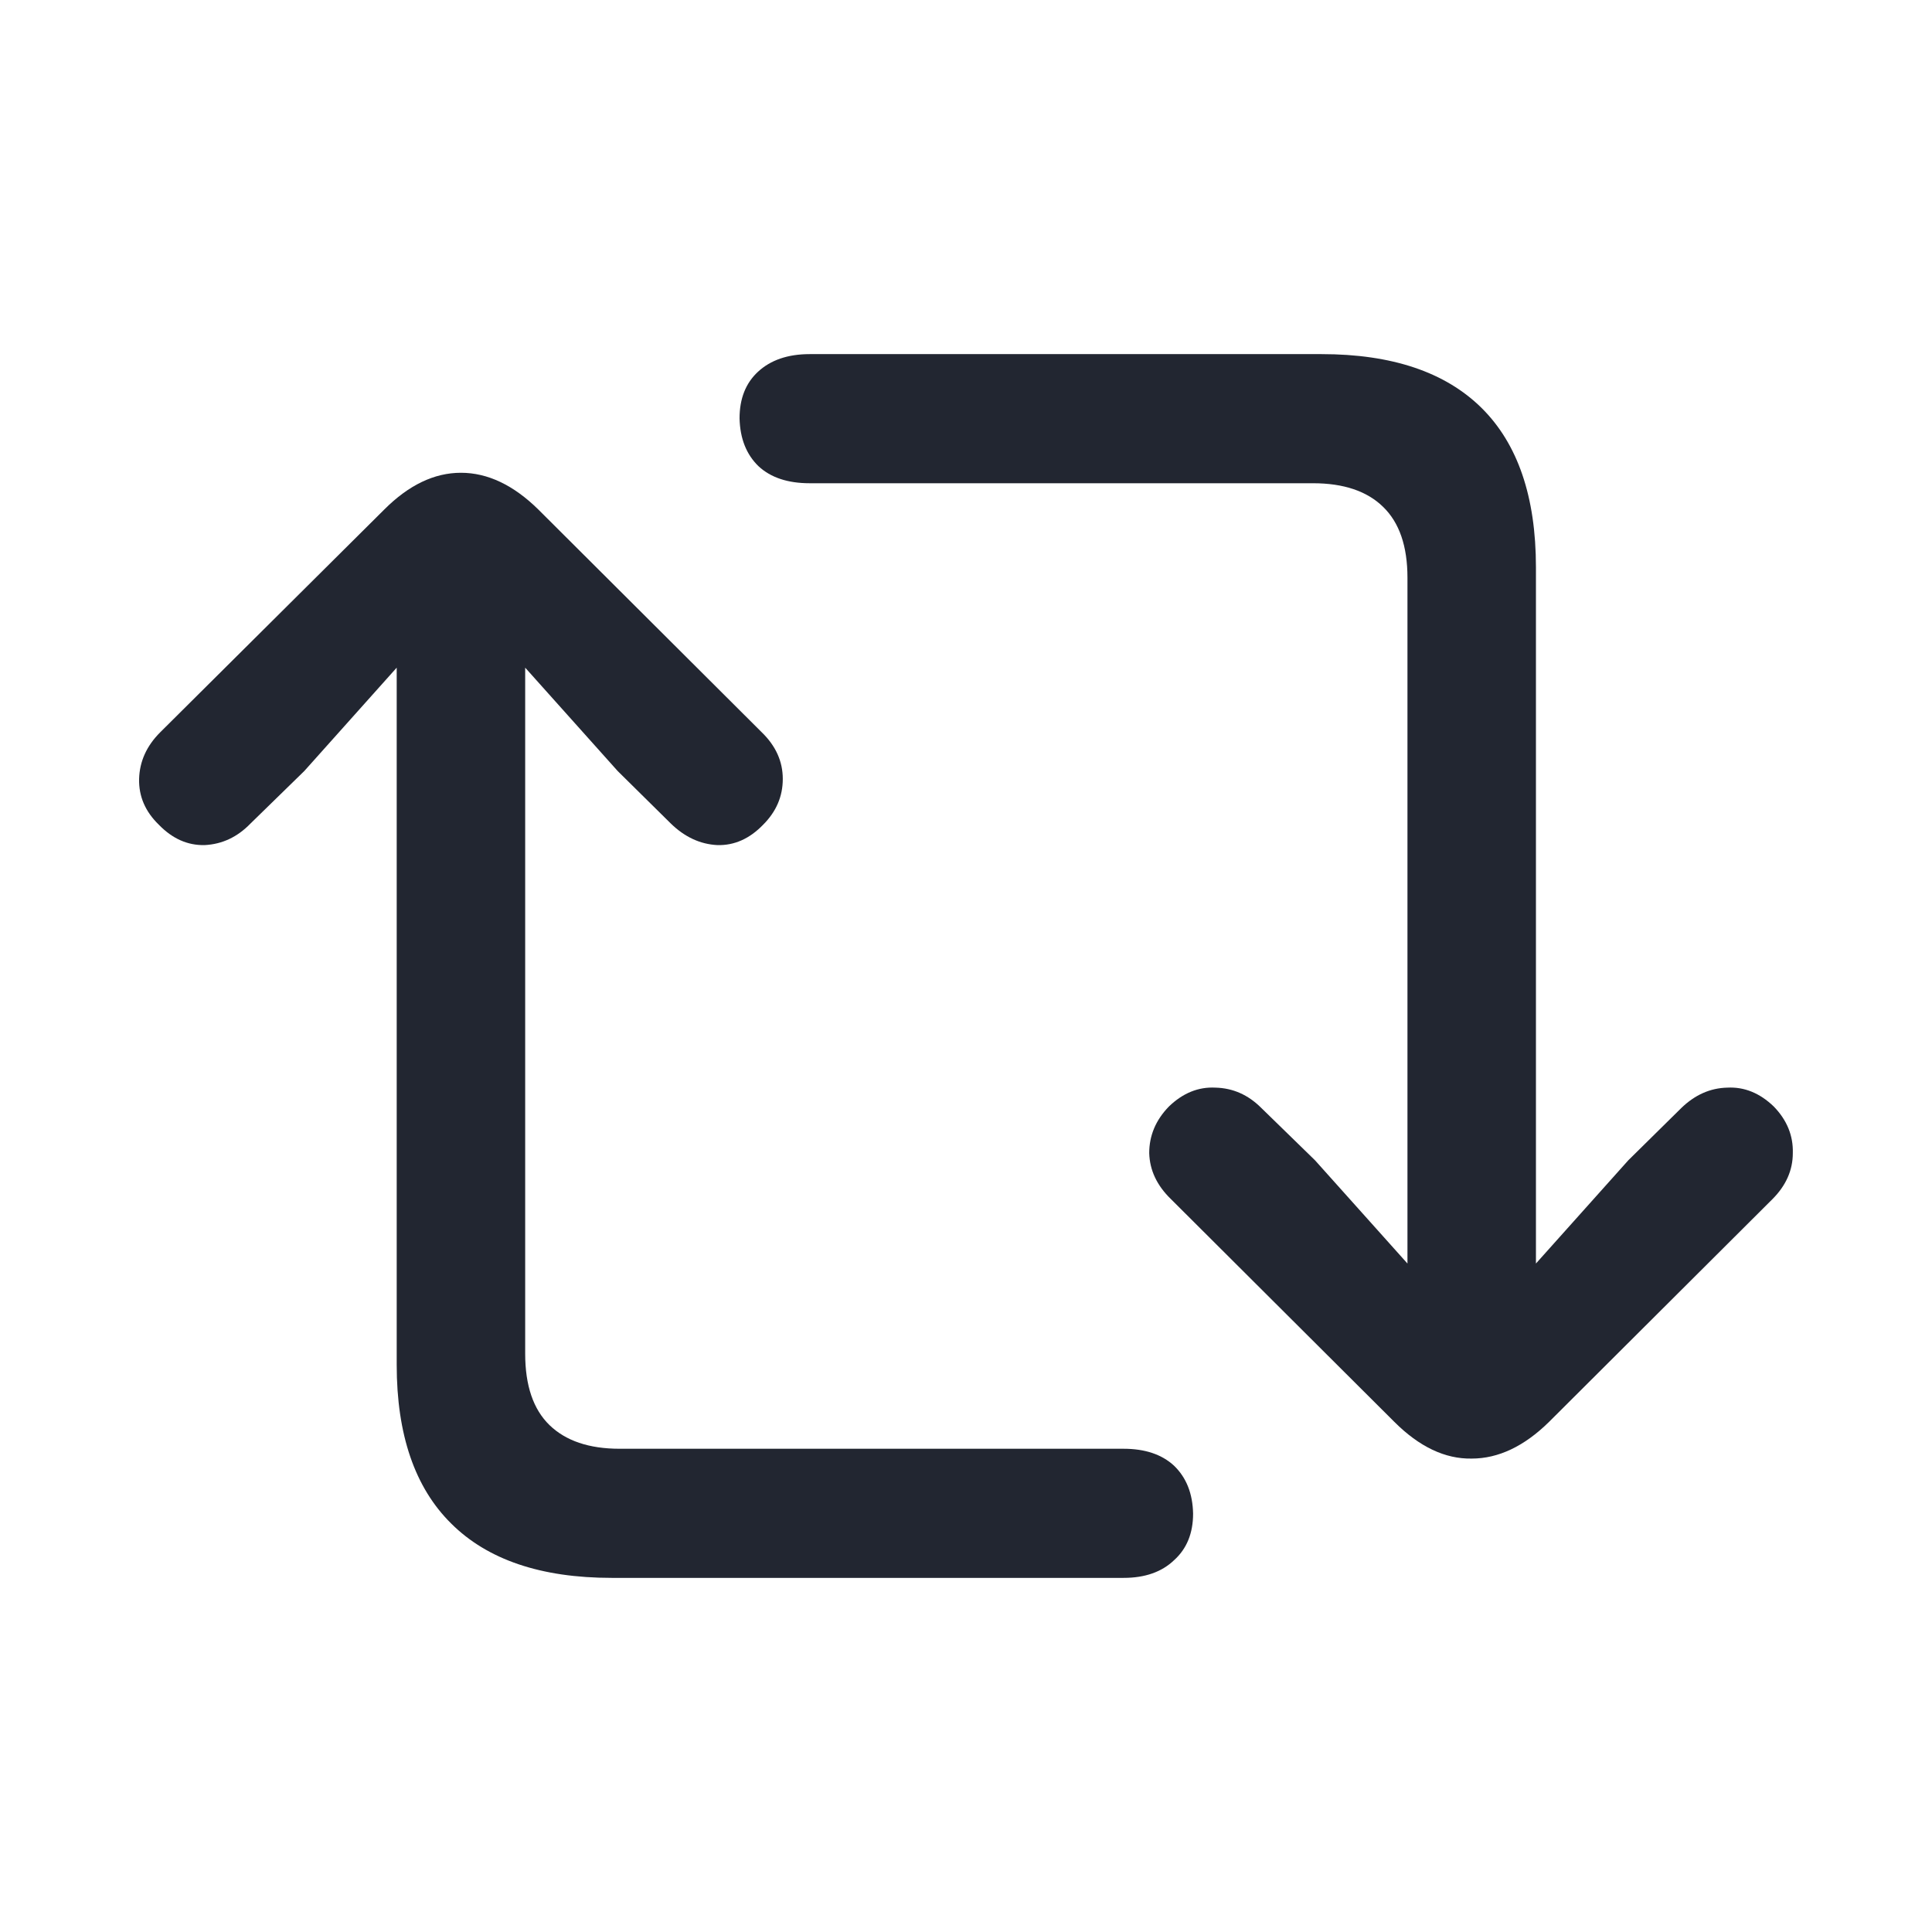
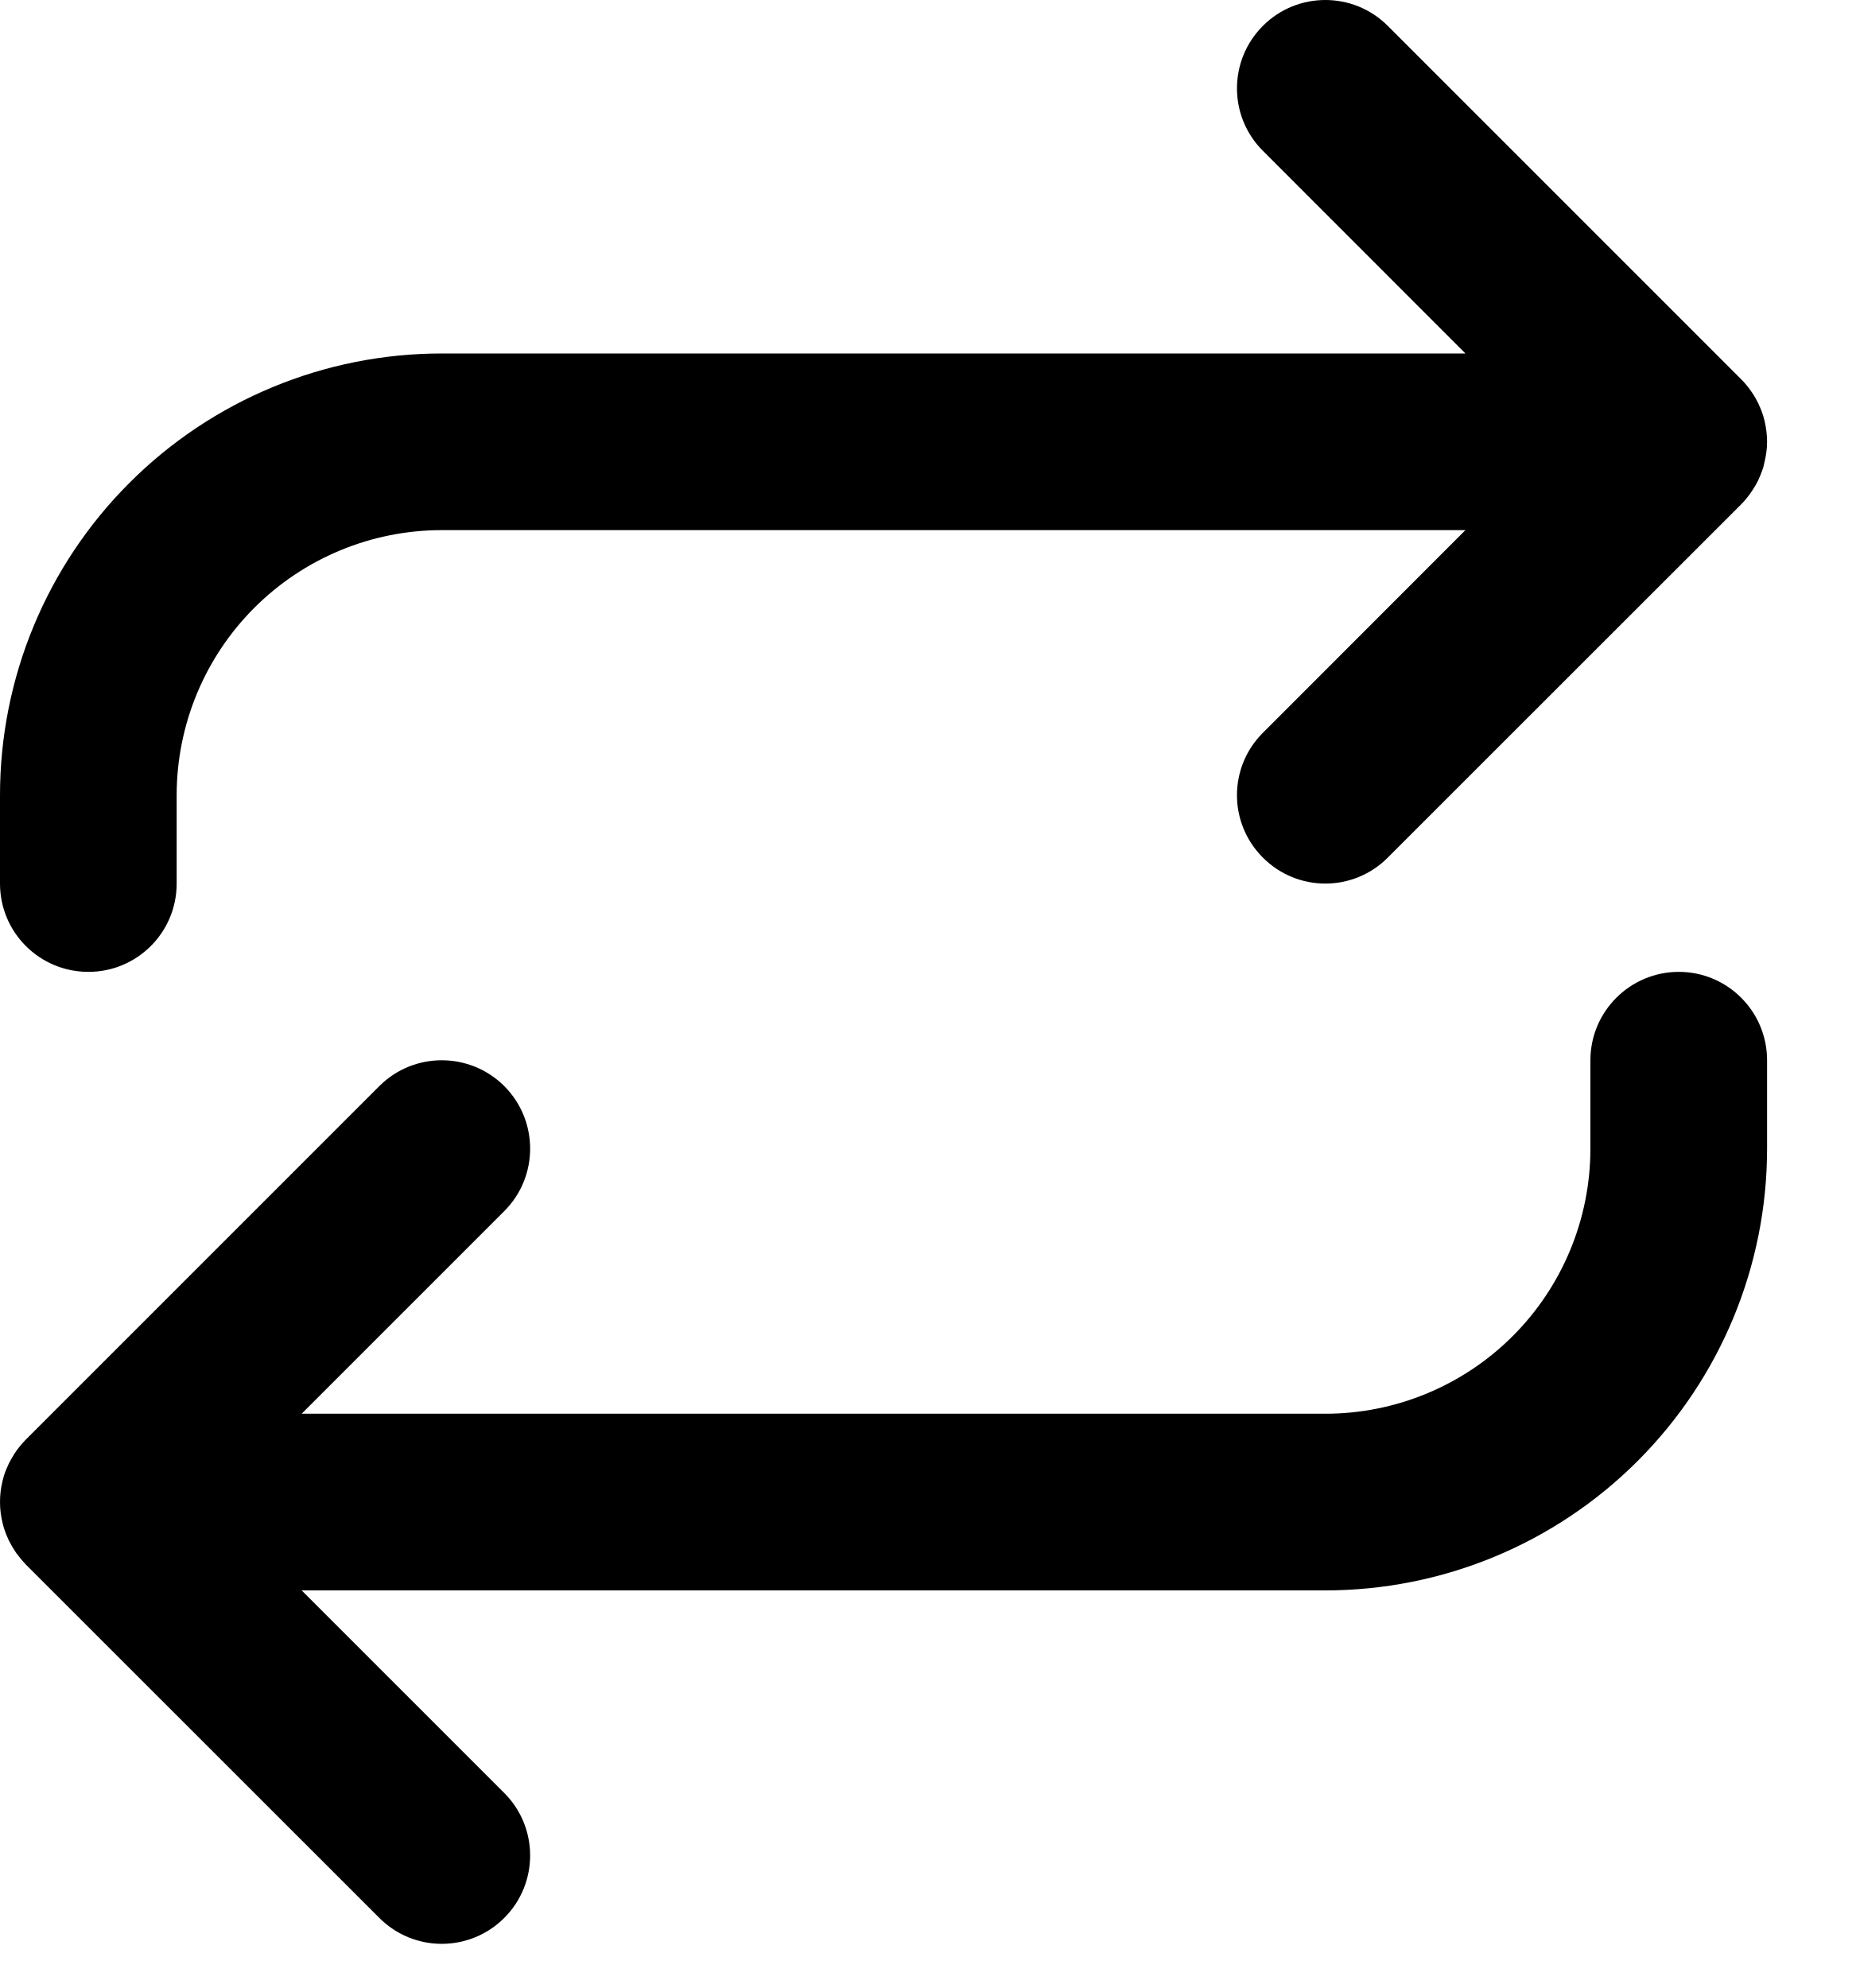
- <svg xmlns="http://www.w3.org/2000/svg" width="24" height="24" viewBox="0 0 24 24" fill="none">
-   <path d="M5.726 5.873C6.057 5.873 6.378 6.025 6.687 6.329L9.464 9.098C9.637 9.266 9.724 9.459 9.724 9.676C9.724 9.893 9.643 10.082 9.48 10.245C9.312 10.419 9.122 10.504 8.91 10.498C8.698 10.487 8.505 10.398 8.332 10.229L7.673 9.578L6.524 8.294V16.816C6.524 17.212 6.625 17.508 6.826 17.703C7.027 17.898 7.317 17.997 7.697 17.997H13.958C14.223 17.997 14.433 18.067 14.585 18.208C14.737 18.355 14.816 18.553 14.821 18.803C14.821 19.047 14.742 19.24 14.585 19.381C14.433 19.527 14.224 19.601 13.958 19.601H7.599C6.72 19.601 6.055 19.375 5.604 18.925C5.154 18.48 4.928 17.823 4.928 16.954V8.294L3.78 9.578L3.113 10.229C2.95 10.398 2.76 10.487 2.543 10.498C2.331 10.503 2.142 10.419 1.973 10.245C1.805 10.082 1.723 9.893 1.728 9.676C1.734 9.459 1.821 9.266 1.989 9.098L4.774 6.329C5.078 6.025 5.395 5.873 5.726 5.873Z" fill="#222631" />
-   <path d="M16.417 4.399C17.291 4.399 17.953 4.622 18.404 5.067C18.854 5.512 19.08 6.172 19.08 7.046V15.696L20.227 14.414L20.887 13.763C21.056 13.6 21.245 13.516 21.457 13.511C21.668 13.5 21.861 13.578 22.035 13.746C22.198 13.914 22.277 14.107 22.271 14.324C22.271 14.536 22.187 14.726 22.019 14.895L19.243 17.663C18.934 17.967 18.613 18.119 18.282 18.119C17.951 18.125 17.63 17.972 17.321 17.663L14.545 14.895C14.371 14.726 14.282 14.536 14.276 14.324C14.276 14.107 14.357 13.914 14.52 13.746C14.694 13.578 14.887 13.5 15.098 13.511C15.315 13.516 15.505 13.6 15.668 13.763L16.336 14.414L17.484 15.696V7.176C17.484 6.785 17.383 6.492 17.182 6.297C16.982 6.101 16.691 6.003 16.311 6.003H10.058C9.787 6.003 9.575 5.933 9.423 5.792C9.271 5.645 9.193 5.447 9.187 5.197C9.187 4.953 9.263 4.76 9.415 4.619C9.572 4.473 9.787 4.399 10.058 4.399H16.417Z" fill="#222631" />
+ <svg xmlns="http://www.w3.org/2000/svg" viewBox="0 0 14 15" fill="none">
+   <path d="M12.667 7.333C13.035 7.333 13.333 7.632 13.333 8V8.667C13.333 9.551 12.982 10.398 12.357 11.023C11.732 11.649 10.884 12 10 12H2.276L3.805 13.529C4.065 13.789 4.065 14.211 3.805 14.471C3.544 14.732 3.122 14.732 2.862 14.471L0.195 11.805C0.175 11.784 0.156 11.761 0.139 11.739C0.129 11.727 0.12 11.715 0.112 11.702C0.095 11.676 0.08 11.649 0.066 11.622C0.052 11.591 0.039 11.56 0.029 11.527C0.025 11.516 0.023 11.505 0.02 11.493C0.007 11.442 4.07536e-06 11.389 0 11.333C0 11.28 0.006 11.229 0.018 11.179C0.022 11.165 0.025 11.151 0.029 11.137C0.039 11.105 0.052 11.074 0.066 11.044C0.079 11.018 0.094 10.992 0.11 10.967C0.135 10.929 0.163 10.894 0.195 10.862L2.862 8.195C3.122 7.935 3.544 7.935 3.805 8.195C4.065 8.456 4.065 8.878 3.805 9.138L2.276 10.667H10C10.53 10.667 11.039 10.456 11.414 10.081C11.789 9.706 12 9.197 12 8.667V8C12 7.632 12.299 7.333 12.667 7.333Z" fill="currentColor" />
+   <path d="M9.529 0.195C9.789 -0.065 10.211 -0.065 10.471 0.195L13.138 2.862C13.17 2.894 13.198 2.929 13.223 2.967C13.24 2.992 13.254 3.018 13.267 3.044C13.281 3.074 13.294 3.106 13.304 3.138C13.308 3.151 13.311 3.165 13.315 3.179C13.326 3.229 13.333 3.28 13.333 3.333C13.333 3.389 13.325 3.442 13.312 3.493C13.31 3.505 13.307 3.516 13.304 3.527C13.294 3.56 13.281 3.591 13.267 3.622C13.254 3.649 13.238 3.676 13.221 3.702C13.196 3.739 13.169 3.774 13.138 3.805L10.471 6.471C10.211 6.732 9.789 6.732 9.529 6.471C9.268 6.211 9.268 5.789 9.529 5.529L11.057 4H3.333C2.803 4 2.294 4.211 1.919 4.586C1.544 4.961 1.333 5.47 1.333 6V6.667C1.333 7.035 1.035 7.333 0.667 7.333C0.298 7.333 2.71431e-05 7.035 0 6.667V6C0 5.116 0.351 4.268 0.977 3.643C1.602 3.018 2.449 2.667 3.333 2.667H11.057L9.529 1.138C9.268 0.878 9.268 0.456 9.529 0.195Z" fill="currentColor" />
</svg>
